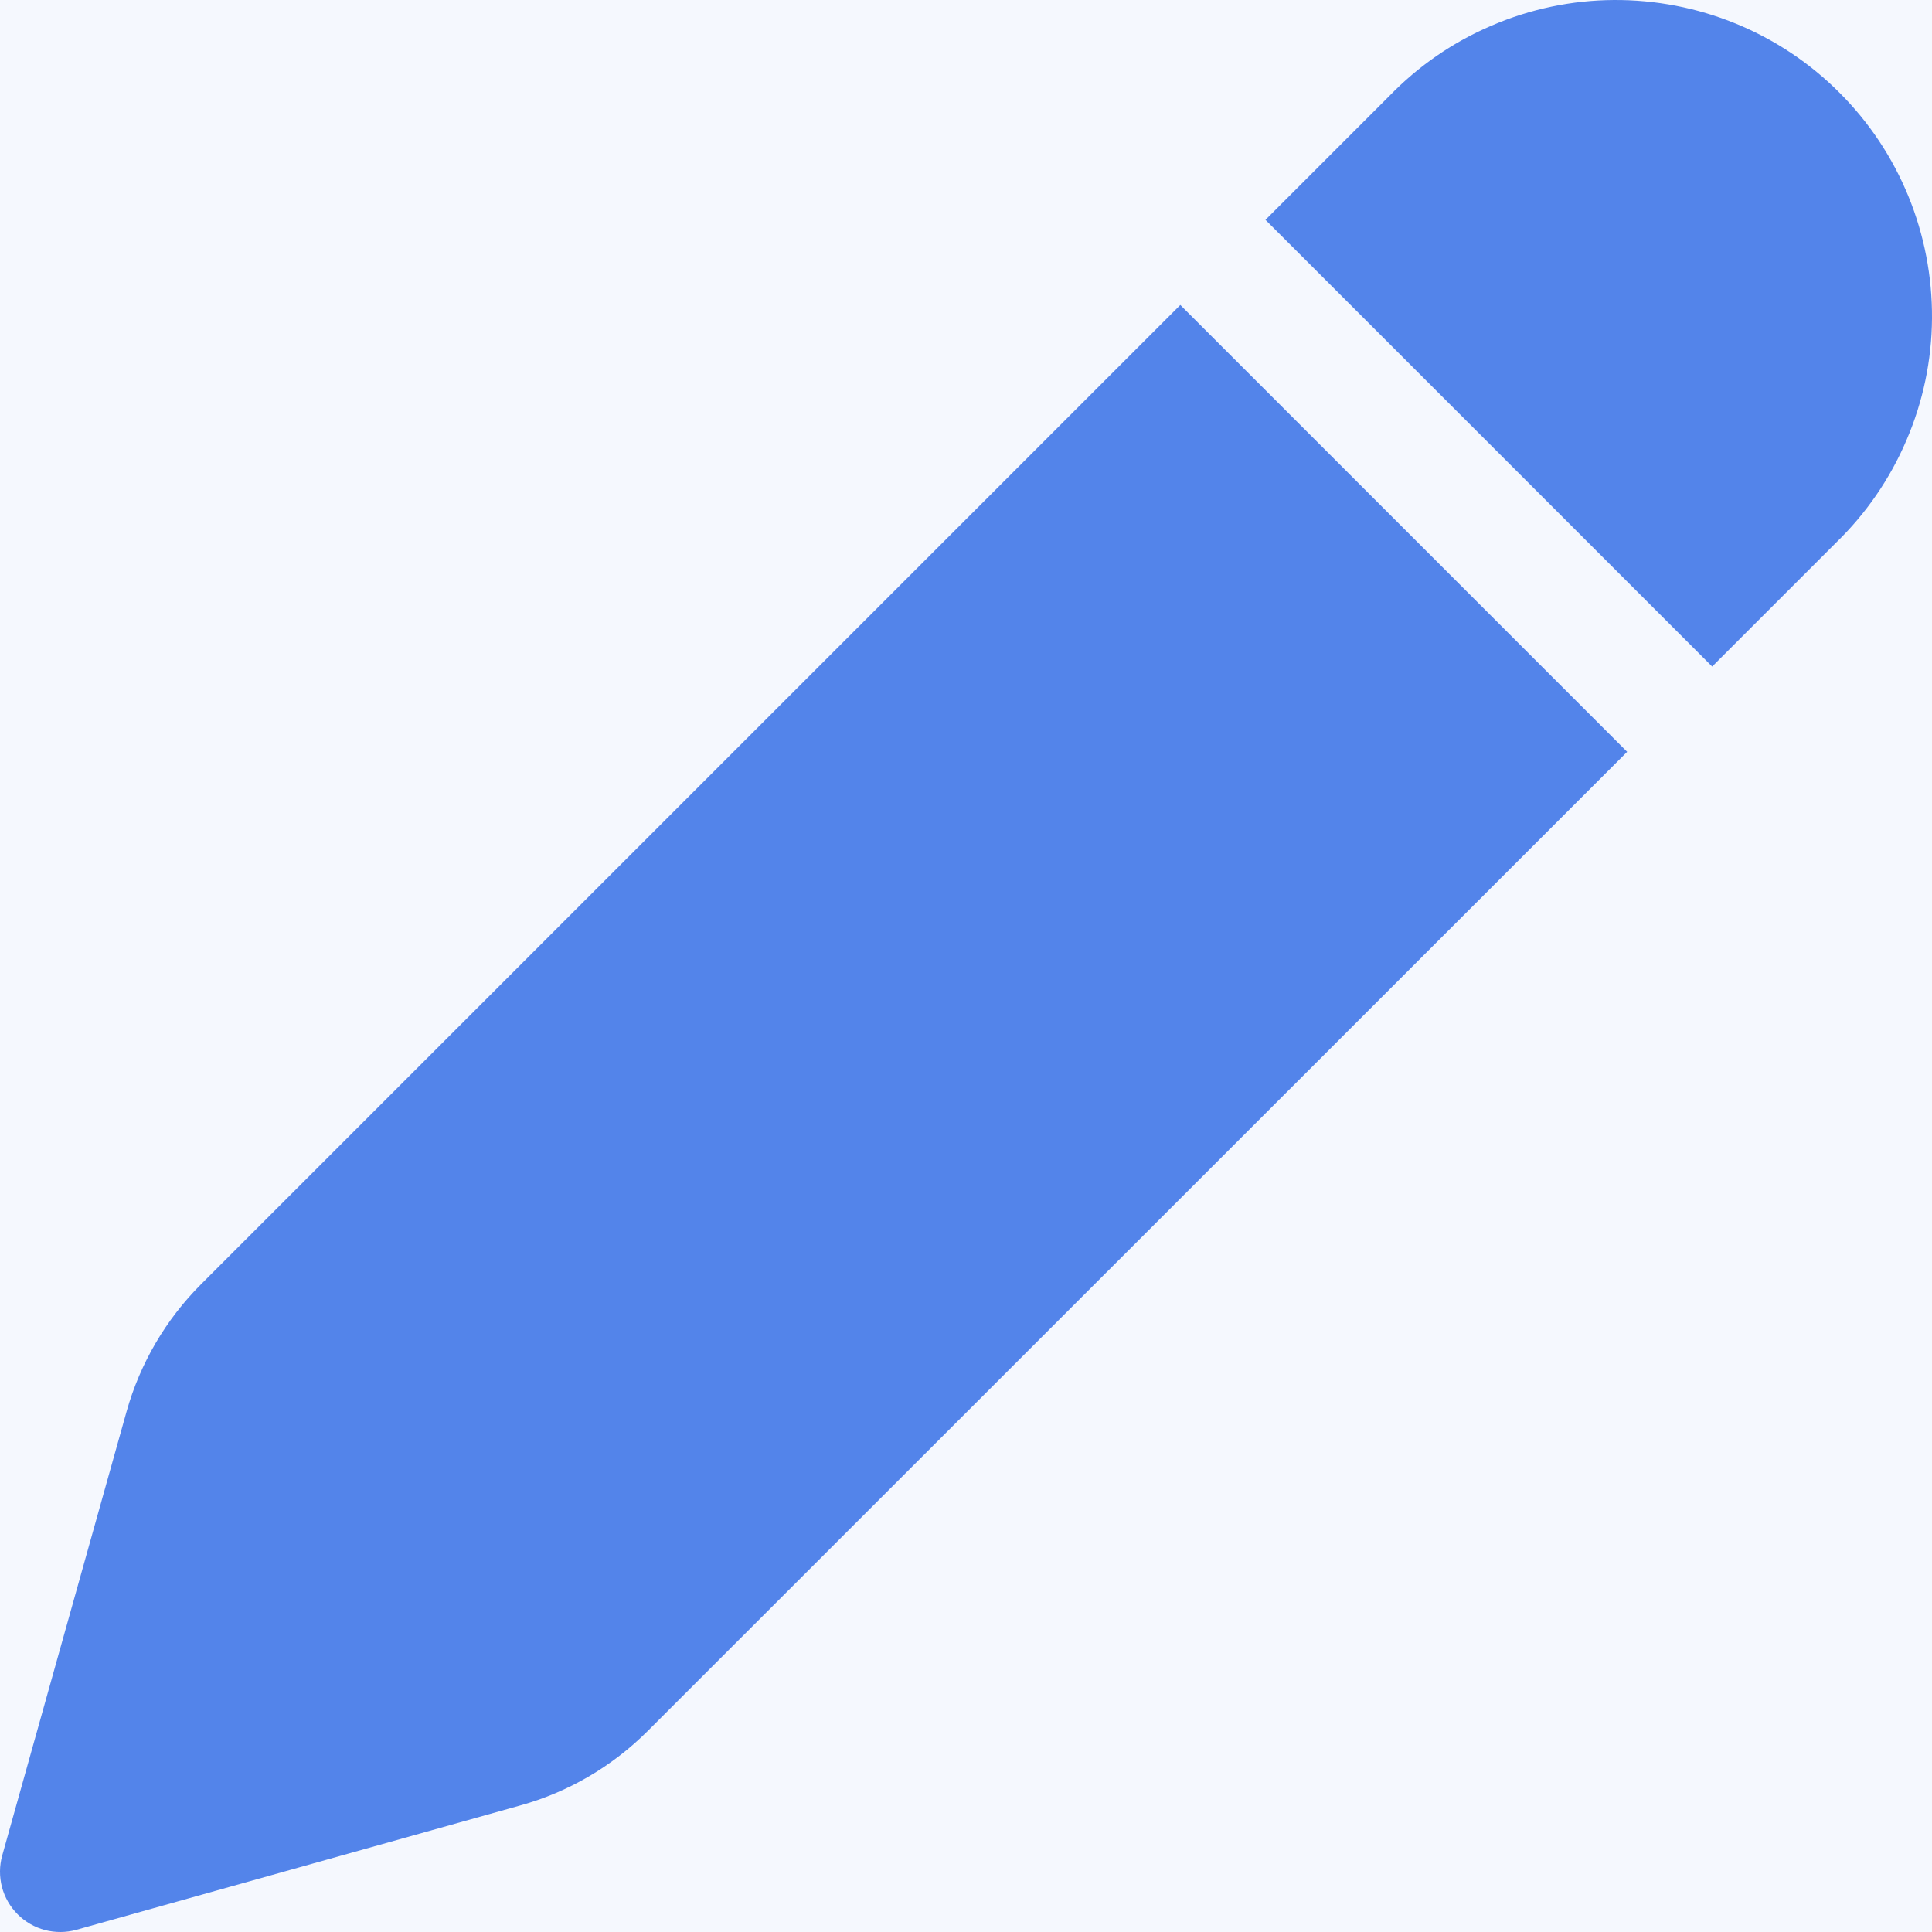
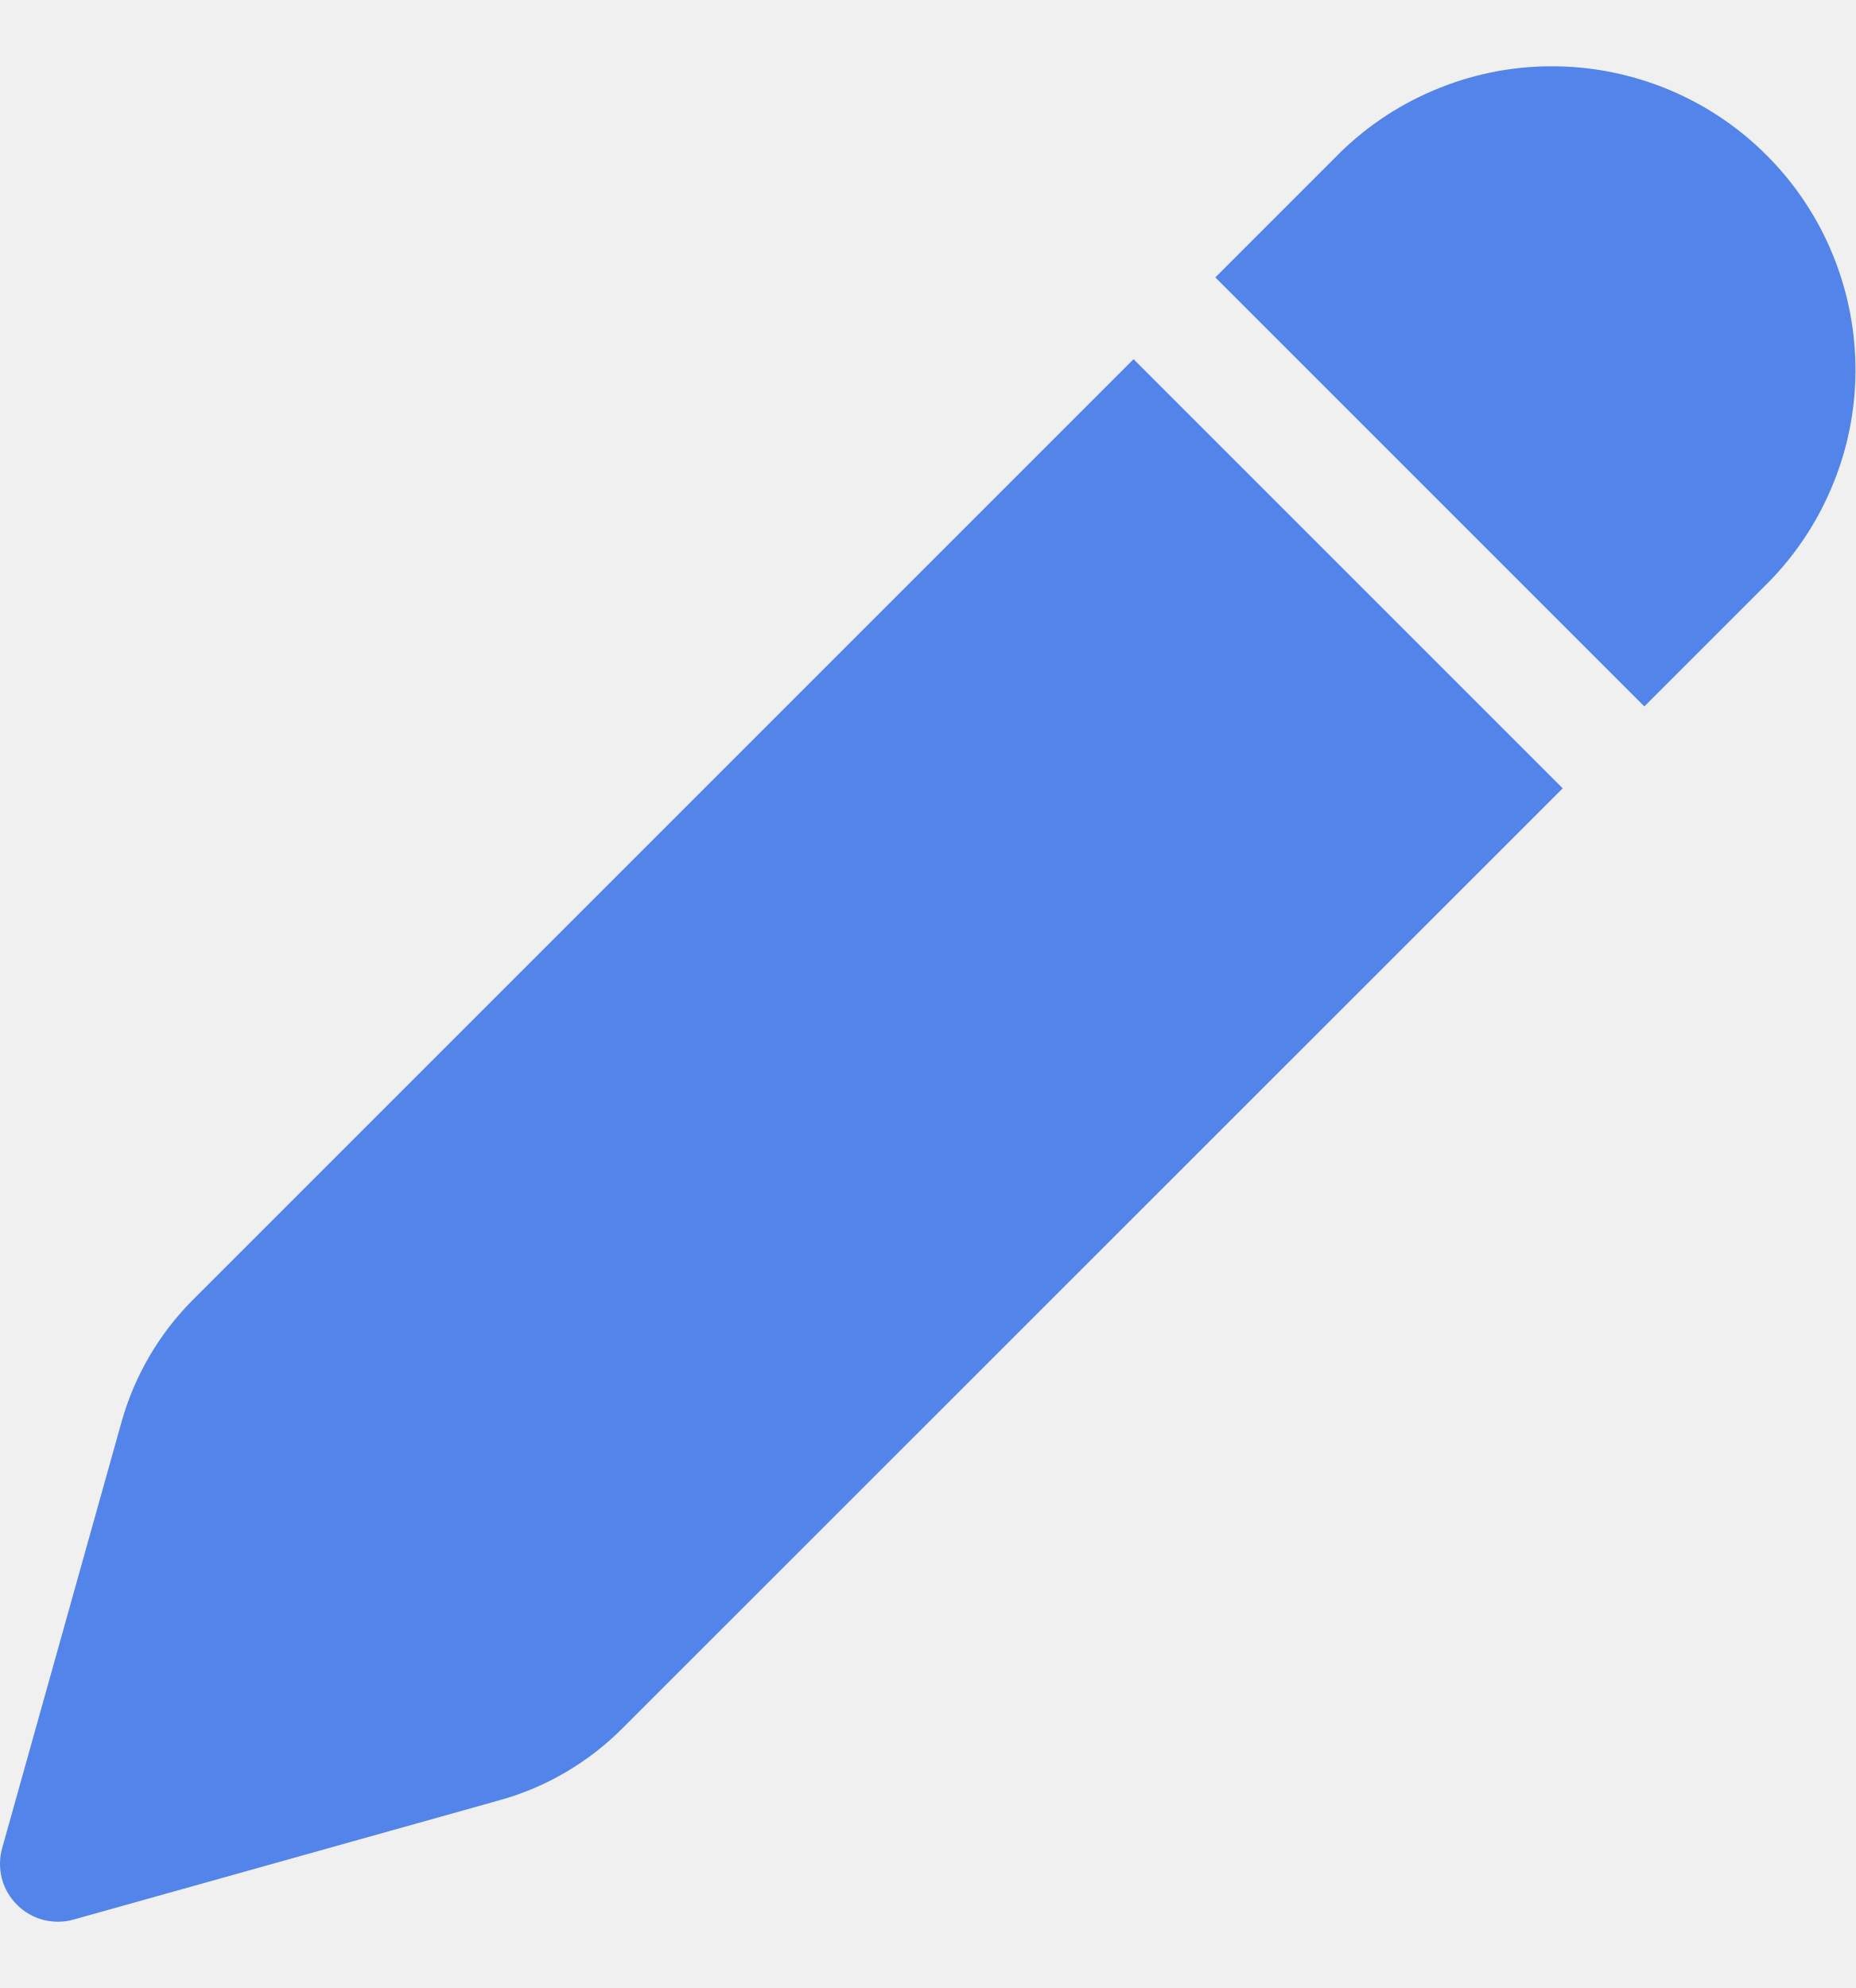
- <svg xmlns="http://www.w3.org/2000/svg" width="14" height="14" viewBox="0 0 14 14" fill="none">
-   <rect width="14" height="14" fill="#666666" />
-   <g clip-path="url(#clip0_0_1)">
-     <rect width="1440" height="1121" transform="translate(-1280 -189)" fill="#EDF2FC" />
-     <path d="M-1232 -20.6C-1232 -34.041 -1232 -40.762 -1229.38 -45.896C-1227.08 -50.412 -1223.41 -54.083 -1218.9 -56.384C-1213.76 -59 -1207.04 -59 -1193.6 -59H73.6C87.041 -59 93.762 -59 98.896 -56.384C103.412 -54.083 107.083 -50.412 109.384 -45.896C112 -40.762 112 -34.041 112 -20.6V1266.6C112 1280.04 112 1286.76 109.384 1291.9C107.083 1296.41 103.412 1300.08 98.896 1302.38C93.762 1305 87.041 1305 73.6 1305H-1193.6C-1207.04 1305 -1213.76 1305 -1218.9 1302.38C-1223.41 1300.08 -1227.08 1296.41 -1229.38 1291.9C-1232 1286.76 -1232 1280.04 -1232 1266.6V-20.6Z" fill="white" />
-     <path d="M-1207.5 -3C-1207.5 -8.609 -1207.5 -12.785 -1207.23 -16.095C-1206.96 -19.399 -1206.42 -21.796 -1205.37 -23.853C-1203.51 -27.522 -1200.52 -30.505 -1196.85 -32.375C-1194.8 -33.423 -1192.4 -33.959 -1189.1 -34.229C-1185.79 -34.5 -1181.61 -34.5 -1176 -34.5H55C60.609 -34.5 64.785 -34.5 68.095 -34.229C71.399 -33.959 73.796 -33.423 75.853 -32.375C79.522 -30.505 82.505 -27.522 84.375 -23.853C85.423 -21.796 85.959 -19.399 86.229 -16.095C86.5 -12.785 86.5 -8.609 86.5 -3V29.8C86.5 33.169 86.5 35.665 86.338 37.641C86.177 39.611 85.859 41.02 85.247 42.221C84.144 44.385 82.385 46.144 80.221 47.247C79.02 47.859 77.611 48.177 75.641 48.338C73.665 48.5 71.169 48.5 67.8 48.5H-1188.8C-1192.17 48.5 -1194.66 48.5 -1196.64 48.338C-1198.61 48.177 -1200.02 47.859 -1201.22 47.247C-1203.38 46.144 -1205.14 44.385 -1206.25 42.221C-1206.86 41.02 -1207.18 39.611 -1207.34 37.641C-1207.5 35.665 -1207.5 33.169 -1207.5 29.8V-3Z" fill="white" stroke="#EAEAEA" />
-     <rect x="-16" y="-8" width="79" height="30" rx="8" fill="#F5F8FE" />
-     <path d="M10.067 0.696C10.278 0.478 10.53 0.304 10.81 0.185C11.089 0.065 11.389 0.002 11.693 7.07917e-05C11.996 -0.002 12.297 0.056 12.578 0.171C12.859 0.286 13.115 0.456 13.329 0.671C13.544 0.885 13.714 1.141 13.829 1.422C13.944 1.703 14.002 2.004 14 2.307C13.998 2.611 13.935 2.911 13.815 3.19C13.696 3.469 13.522 3.722 13.304 3.933L12.407 4.83L9.17 1.593L10.067 0.696ZM8.553 2.21L1.457 9.306C1.201 9.562 1.015 9.88 0.917 10.229L0.016 13.446C-0.005 13.521 -0.005 13.599 0.014 13.674C0.034 13.749 0.073 13.817 0.128 13.872C0.183 13.927 0.251 13.966 0.326 13.986C0.401 14.005 0.479 14.005 0.554 13.984L3.77 13.083C4.12 12.986 4.438 12.799 4.694 12.543L11.791 5.448L8.553 2.21Z" fill="#5384EA" />
-   </g>
-   <defs>
-     <clipPath id="clip0_0_1">
-       <rect width="1440" height="1121" fill="white" transform="translate(-1280 -189)" />
-     </clipPath>
-   </defs>
+ <svg xmlns="http://www.w3.org/2000/svg" width="14" height="15" viewBox="0 0 14 15" fill="none">
+   <path d="M10.067 1.196C10.278 0.978 10.53 0.804 10.81 0.685C11.089 0.565 11.389 0.502 11.693 0.5C11.996 0.498 12.297 0.556 12.578 0.671C12.859 0.786 13.115 0.956 13.329 1.171C13.544 1.385 13.714 1.641 13.829 1.922C13.944 2.203 14.002 2.504 14 2.807C13.998 3.111 13.935 3.411 13.815 3.69C13.696 3.969 13.522 4.222 13.304 4.433L12.407 5.33L9.17 2.093L10.067 1.196ZM8.553 2.71L1.457 9.806C1.201 10.062 1.015 10.38 0.917 10.729L0.016 13.946C-0.005 14.021 -0.005 14.099 0.014 14.174C0.034 14.249 0.073 14.317 0.128 14.372C0.183 14.427 0.251 14.466 0.326 14.486C0.401 14.505 0.479 14.505 0.554 14.484L3.77 13.583C4.12 13.486 4.438 13.299 4.694 13.043L11.791 5.948L8.553 2.71Z" fill="#5384EA" />
</svg>
